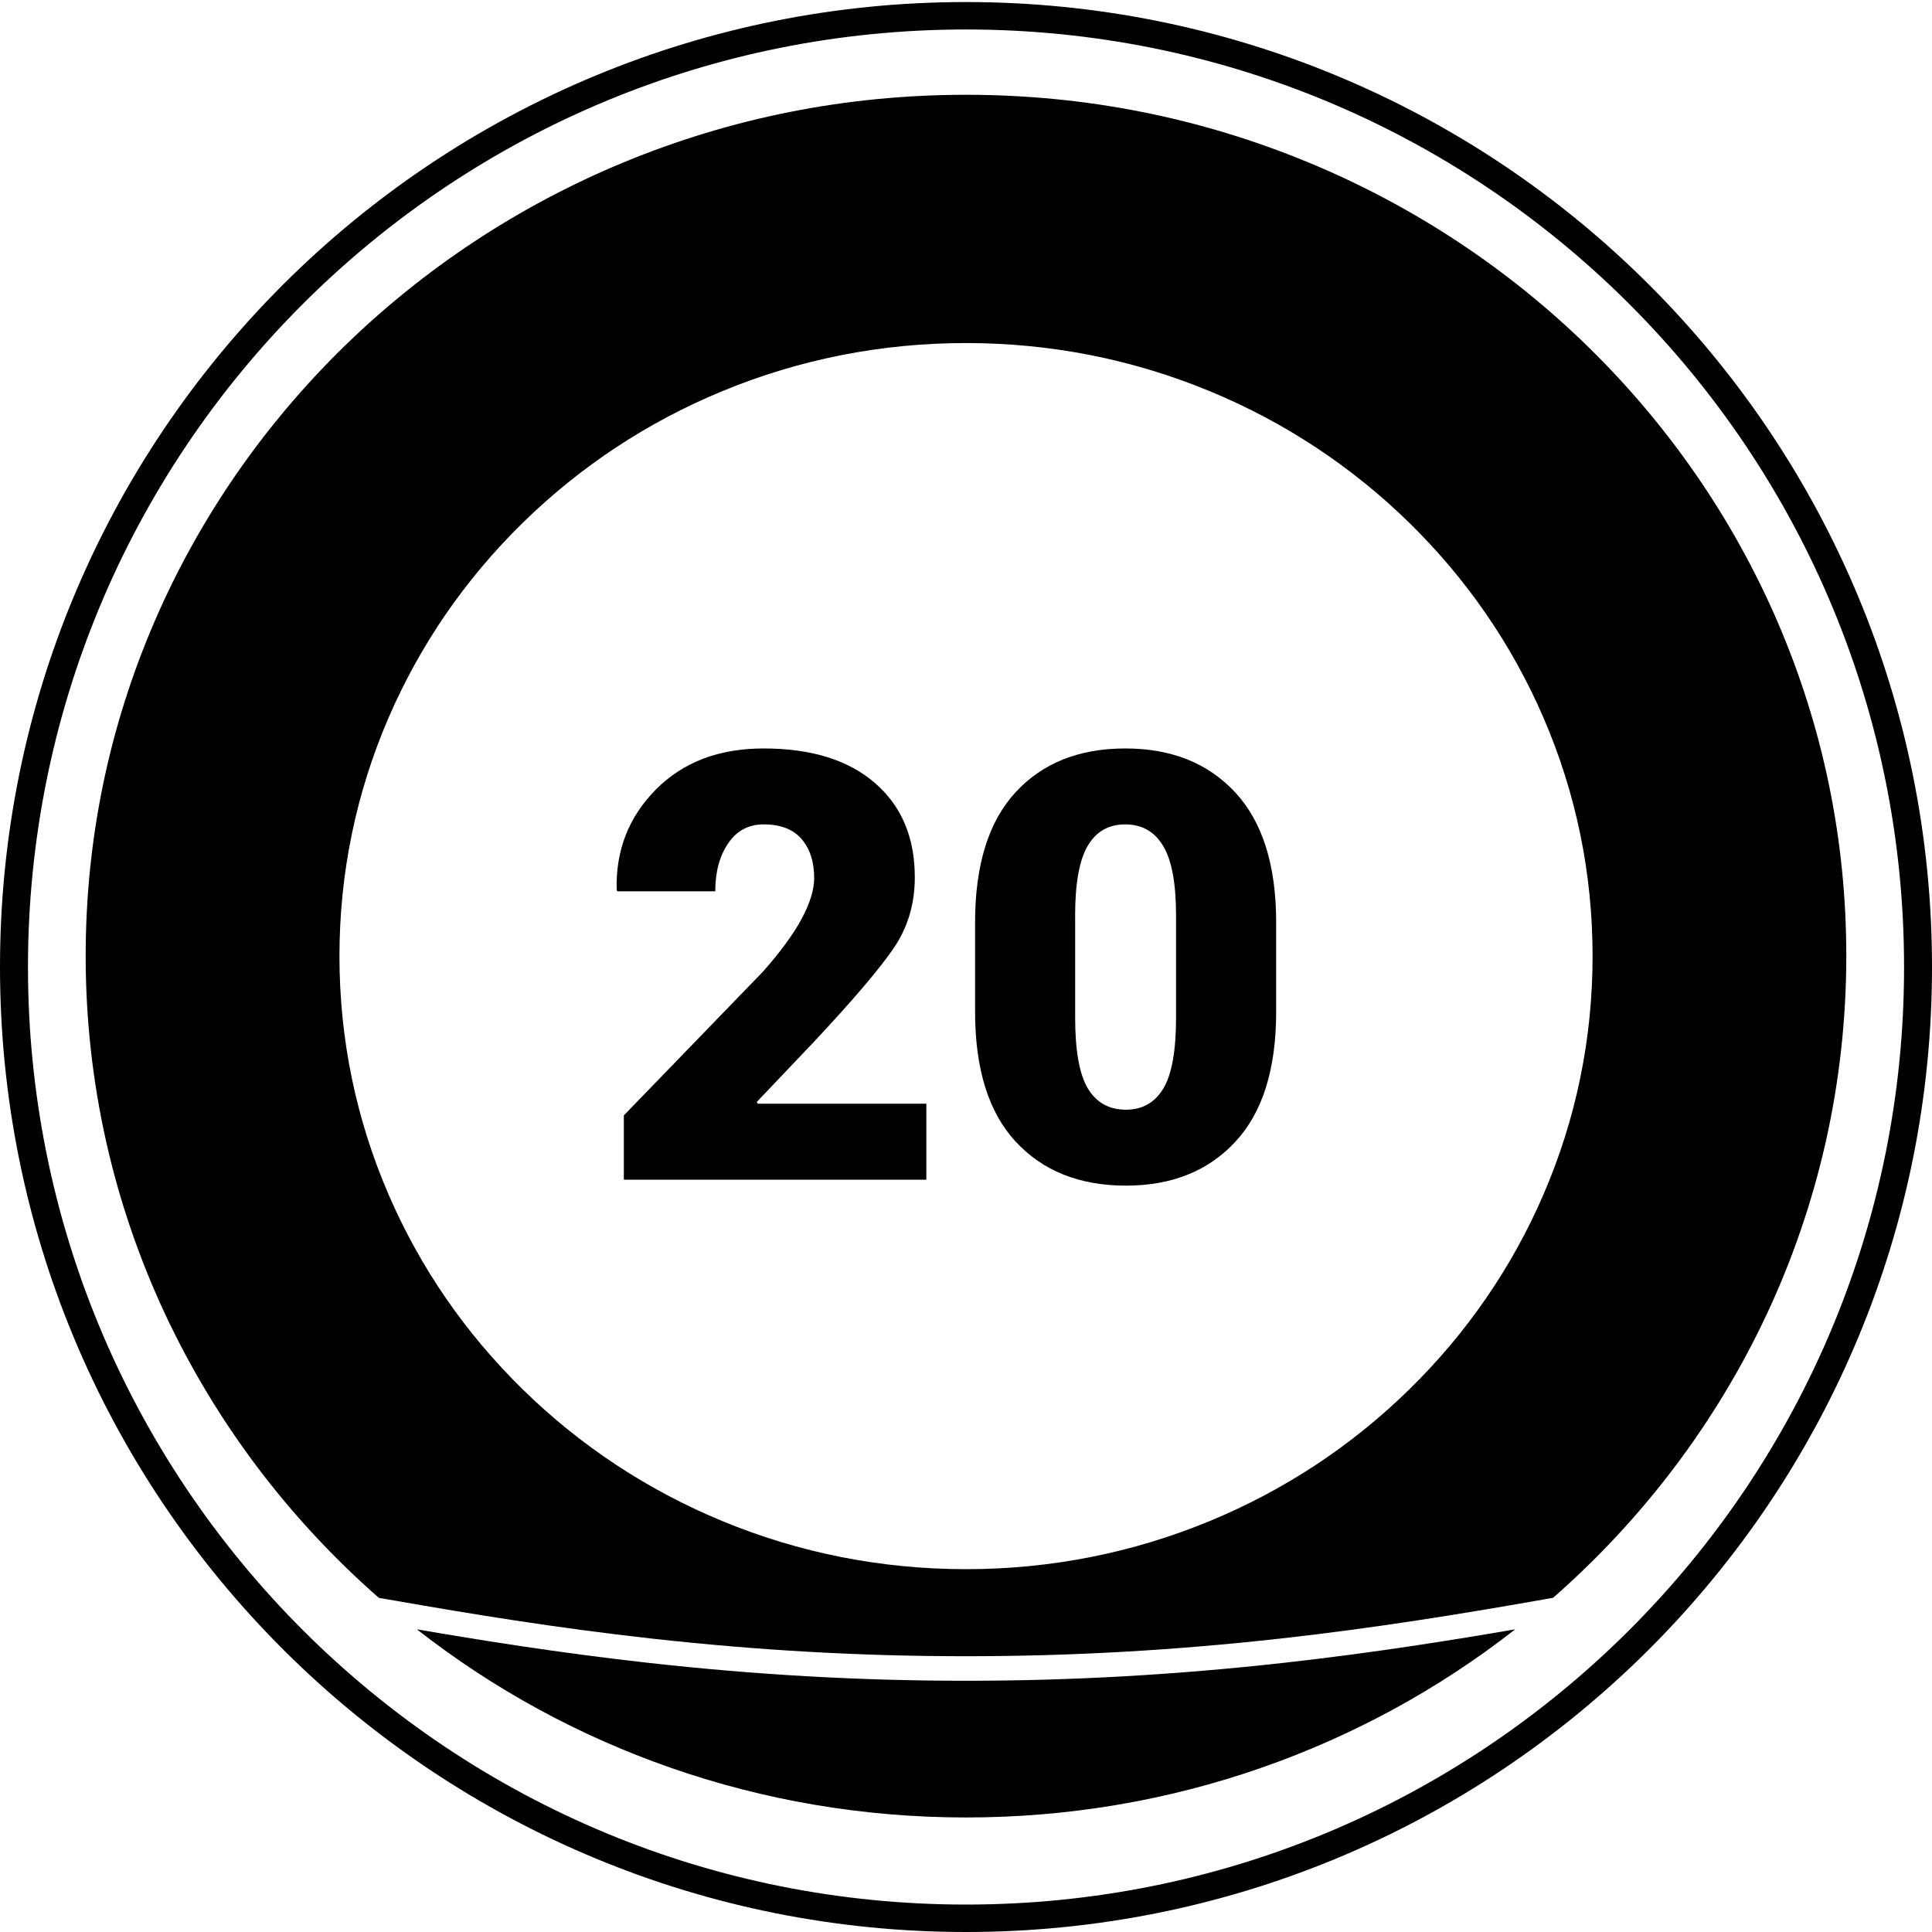
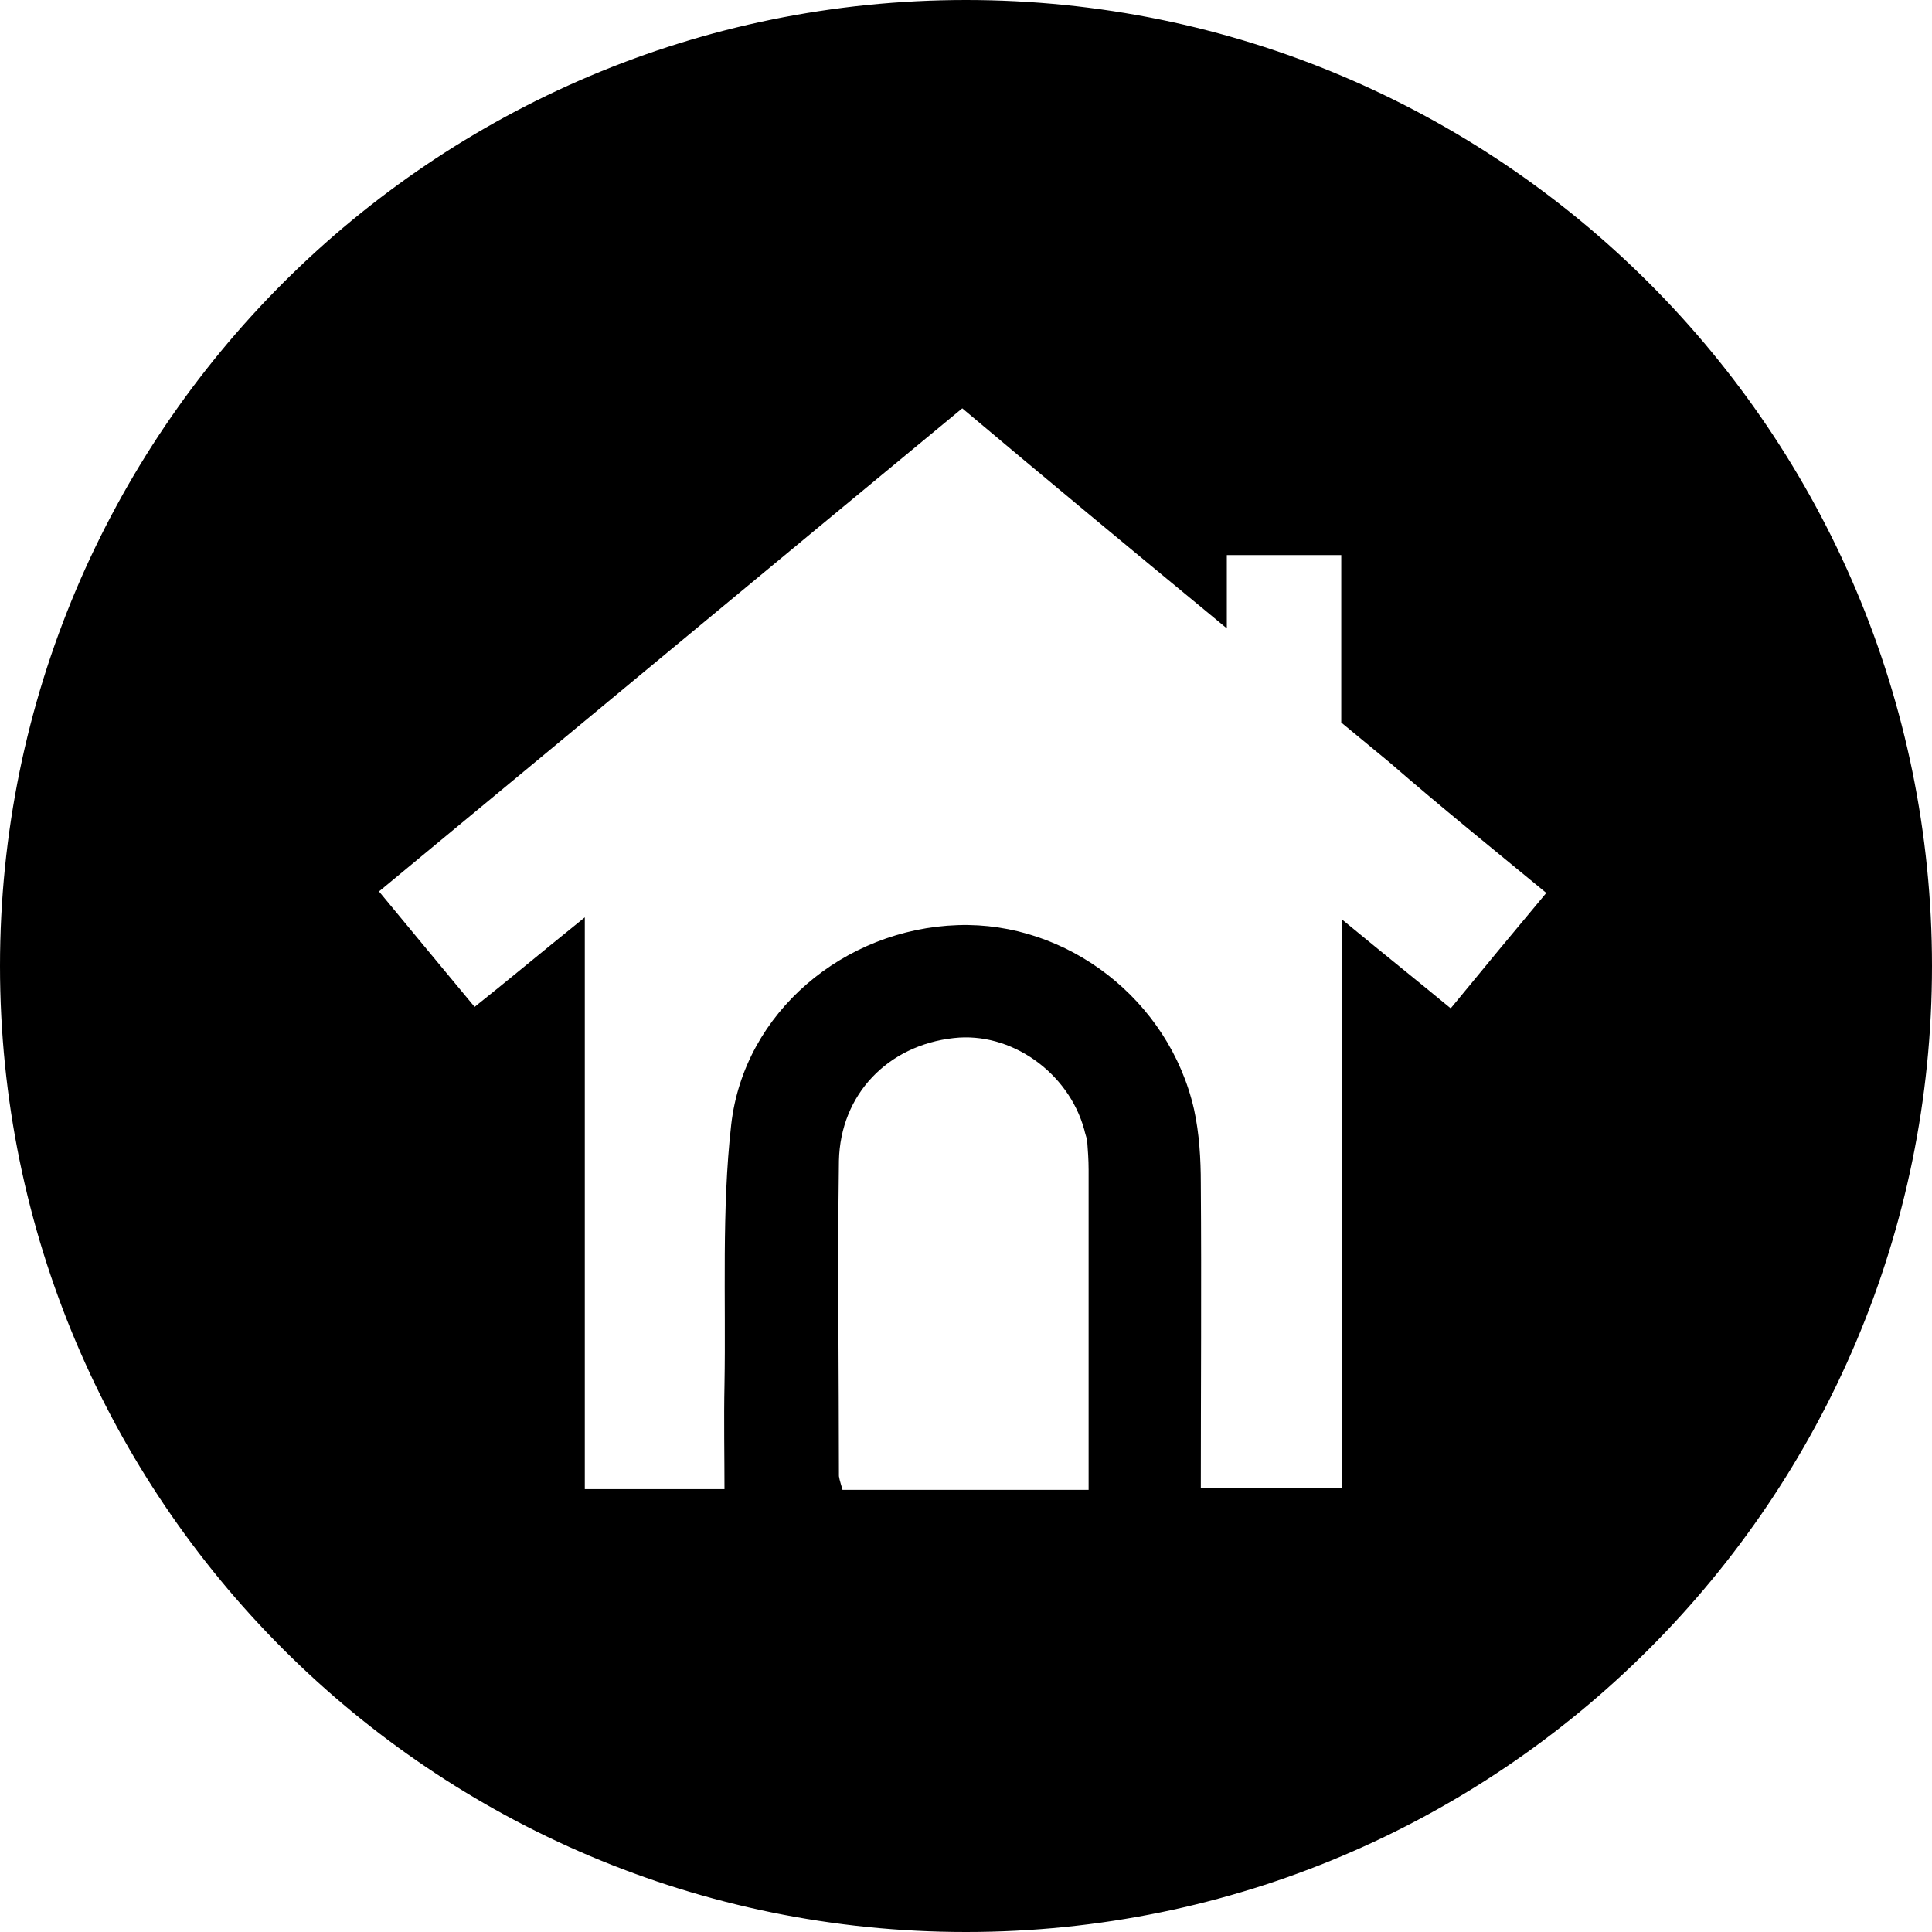
- <svg xmlns="http://www.w3.org/2000/svg" version="1.1" id="Layer_1" x="0px" y="0px" viewBox="0 0 500 500" style="enable-background:new 0 0 500 500;" xml:space="preserve">
-   <g>
-     <path d="M481.07,154.78c-12.67-30.55-31.23-58.05-54.28-81.08c-23.05-23.03-50.58-41.58-81.17-54.24   C316.15,7.26,283.85,0.53,250,0.53c-33.85,0-66.15,6.73-95.62,18.93c-30.6,12.66-58.13,31.22-81.17,54.24   c-23.05,23.03-41.62,50.53-54.28,81.08C6.73,184.2,0,216.45,0,250.26s6.73,66.06,18.93,95.48c12.67,30.55,31.23,58.05,54.28,81.08   c23.05,23.03,50.58,41.58,81.17,54.24C183.85,493.27,216.15,500,250,500c33.85,0,66.15-6.73,95.62-18.93   c30.6-12.66,58.13-31.22,81.17-54.24c23.05-23.03,41.62-50.53,54.28-81.08c12.2-29.42,18.93-61.67,18.93-95.48   C500,216.45,493.27,184.2,481.07,154.78z M474.39,343.08c-12.31,29.7-30.35,56.42-52.73,78.78   c-22.39,22.37-49.12,40.39-78.82,52.68c-28.58,11.83-59.93,18.36-92.83,18.36c-32.9,0-64.25-6.53-92.83-18.36   c-29.7-12.29-56.44-30.31-78.82-52.68c-22.38-22.37-40.42-49.09-52.73-78.78c-11.85-28.59-18.39-59.93-18.39-92.81   c0-32.88,6.54-64.23,18.39-92.81c12.31-29.7,30.35-56.42,52.73-78.78c22.39-22.37,49.12-40.39,78.82-52.68   C185.75,14.16,217.1,7.63,250,7.63c32.9,0,64.25,6.53,92.83,18.36c29.7,12.29,56.44,30.31,78.82,52.68   c22.38,22.37,40.42,49.09,52.73,78.78c11.85,28.59,18.39,59.93,18.39,92.81C492.78,283.14,486.24,314.49,474.39,343.08z" />
-     <path d="M332.14,430.35c-27.99,3.11-54.86,4.63-82.14,4.63c-27.29,0-54.15-1.51-82.14-4.63c-23.61-2.63-44.32-6-59.73-8.64   l-0.24-0.04l0.19,0.15c19.74,15.4,41.76,27.4,65.44,35.66c24.5,8.55,50.24,12.88,76.49,12.88c26.25,0,51.98-4.33,76.49-12.88   c23.68-8.26,45.69-20.26,65.44-35.66l0.19-0.15l-0.24,0.04C376.47,424.35,355.76,427.72,332.14,430.35z" />
-     <path d="M459.92,160.68c-5.71-13.21-12.78-25.95-21.01-37.86c-8.15-11.8-17.51-22.9-27.82-32.99   c-10.31-10.09-21.65-19.25-33.72-27.22c-12.18-8.05-25.2-14.97-38.7-20.55C310.59,30.43,280.76,24.53,250,24.53   s-60.59,5.89-88.68,17.52c-13.5,5.59-26.52,12.5-38.7,20.55c-12.06,7.97-23.41,17.13-33.72,27.22s-19.67,21.19-27.82,32.99   c-8.23,11.92-15.3,24.66-21.01,37.86c-11.88,27.48-17.9,56.67-17.9,86.77c0,16.2,1.79,32.36,5.31,48.04   c3.43,15.26,8.53,30.21,15.17,44.43c6.52,13.96,14.55,27.32,23.89,39.71c9.26,12.29,19.86,23.69,31.49,33.89l0.01,0.01l0.91,0.16   c0.38,0.07,0.62,0.11,0.79,0.14c0.03,0.01,0.07,0.01,0.12,0.02c0.08,0.01,0.14,0.03,0.15,0.03l0-0.01   c0.51,0.09,1.46,0.25,2.82,0.49c18.58,3.25,40.92,6.94,65.72,9.7c27.69,3.08,54.33,4.58,81.44,4.58s53.75-1.5,81.44-4.58   c24.8-2.76,47.14-6.45,65.72-9.7c1.16-0.2,2-0.35,2.5-0.44c0,0,0,0,0,0c0.01,0,0.01,0,0.02,0l0,0c0.01,0,0.03-0.01,0.07-0.01   c0.05-0.01,0.12-0.02,0.21-0.04l1.97-0.35l0.02,0l0.01-0.01c11.63-10.2,22.23-21.6,31.49-33.89c9.34-12.39,17.38-25.75,23.9-39.71   c6.64-14.22,11.74-29.17,15.17-44.43c3.52-15.68,5.31-31.84,5.31-48.04C477.83,217.35,471.8,188.16,459.92,160.68z M186.88,101.25   c19.99-8.27,41.23-12.47,63.12-12.47s43.13,4.2,63.12,12.47c19.31,7.99,36.65,19.43,51.55,34c14.89,14.57,26.59,31.54,34.75,50.43   c8.46,19.56,12.74,40.34,12.74,61.76c0,21.42-4.29,42.2-12.74,61.76c-8.17,18.89-19.86,35.86-34.75,50.43   c-14.89,14.57-32.23,26.01-51.55,34c-19.99,8.27-41.23,12.47-63.12,12.47s-43.13-4.19-63.12-12.47   c-19.31-7.99-36.65-19.43-51.54-34c-14.89-14.57-26.59-31.54-34.75-50.43c-8.46-19.56-12.74-40.34-12.74-61.76   c0-21.42,4.29-42.2,12.74-61.76c8.17-18.89,19.86-35.86,34.75-50.43C150.23,120.68,167.57,109.24,186.88,101.25z" />
-     <path d="M159.75,230.66h25.36c0-5.06,1.13-9.18,3.36-12.43c2.2-3.25,5.27-4.88,9.18-4.88c4.35,0,7.61,1.26,9.78,3.77   c2.18,2.53,3.28,5.91,3.28,10.14c0,2.97-1.08,6.48-3.23,10.5c-2.15,4.02-5.51,8.59-10.07,13.75l-35.96,37.15v16.64h78.29v-19.66   H196.1l-0.24-0.46l15.13-15.92c9.84-10.53,16.6-18.47,20.25-23.81c3.67-5.34,5.51-11.48,5.51-18.42c0-10.34-3.46-18.47-10.33-24.4   c-6.9-5.96-16.5-8.93-28.77-8.93c-11.59,0-20.88,3.53-27.91,10.63c-7,7.07-10.39,15.68-10.15,25.87L159.75,230.66z" />
-     <path d="M291.38,306.84c11.88,0,21.35-3.79,28.35-11.38c7.03-7.56,10.54-18.78,10.54-33.64v-23.11c0-14.81-3.54-26-10.57-33.61   c-7.06-7.61-16.55-11.4-28.48-11.4c-11.99,0-21.45,3.79-28.43,11.38c-6.95,7.56-10.44,18.78-10.44,33.64v23.11   c0,14.86,3.51,26.08,10.52,33.64C269.9,303.04,279.39,306.84,291.38,306.84z M278.24,236.98c0-8.41,1.1-14.45,3.28-18.11   c2.18-3.69,5.4-5.52,9.7-5.52c4.27,0,7.53,1.83,9.76,5.52c2.26,3.66,3.38,9.7,3.38,18.11v26.42c0,8.56-1.1,14.65-3.3,18.32   c-2.2,3.64-5.43,5.47-9.68,5.47c-4.35,0-7.63-1.83-9.83-5.47c-2.2-3.66-3.3-9.75-3.3-18.32V236.98z" />
-   </g>
+ <svg xmlns="http://www.w3.org/2000/svg" version="1.1" id="Layer_1" x="0px" y="0px" viewBox="0 0 260 260" style="enable-background:new 0 0 260 260;" xml:space="preserve">
+   <style type="text/css">
+ 	.st0{stroke:#000000;stroke-miterlimit:10;}
+ </style>
+   <path class="st0" d="M130,0.5C58.5,0.5,0.5,58.5,0.5,130s58,129.5,129.5,129.5s129.5-58,129.5-129.5S201.5,0.5,130,0.5z M147,201  c-11.6,0-22.7,0-34,0c-0.2-0.8-0.5-1.6-0.6-2.3c0-14.2-0.2-28.3,0-42.5c0.2-9.2,6.8-16,15.9-17c7.9-0.9,15.9,4.7,18.1,12.7  c0.1,0.5,0.3,1,0.4,1.5c0.1,1.3,0.2,2.7,0.2,4C147,171.8,147,186.3,147,201z M195.3,136.4c-4.6-3.8-9.1-7.4-14.2-11.6  c0,25.8,0,50.7,0,76c-6.7,0-13.1,0-20,0c0-14,0.1-27.7,0-41.5c0-3.3-0.2-6.7-0.9-9.9c-3.3-14.5-16.8-24.9-31.3-24.4  c-15,0.5-28.3,11.5-30,26.4c-1.3,11.5-0.7,23.3-0.9,34.9c-0.1,4.8,0,9.6,0,14.6c-6.8,0-13,0-19.8,0c0-25.1,0-50.1,0-76.4  c-5.2,4.2-9.5,7.8-14.4,11.7c-4.4-5.3-8.8-10.6-13.5-16.3c26.6-22,52.8-43.8,79.2-65.6C140.9,63.9,152,73.1,164,83c0,0,0,0,0,0  l0.6,0.5v-9.3H181V97l6.3,5.2c6.9,6,14.1,11.8,21.5,17.9C204.2,125.6,199.9,130.8,195.3,136.4z" />
</svg>
